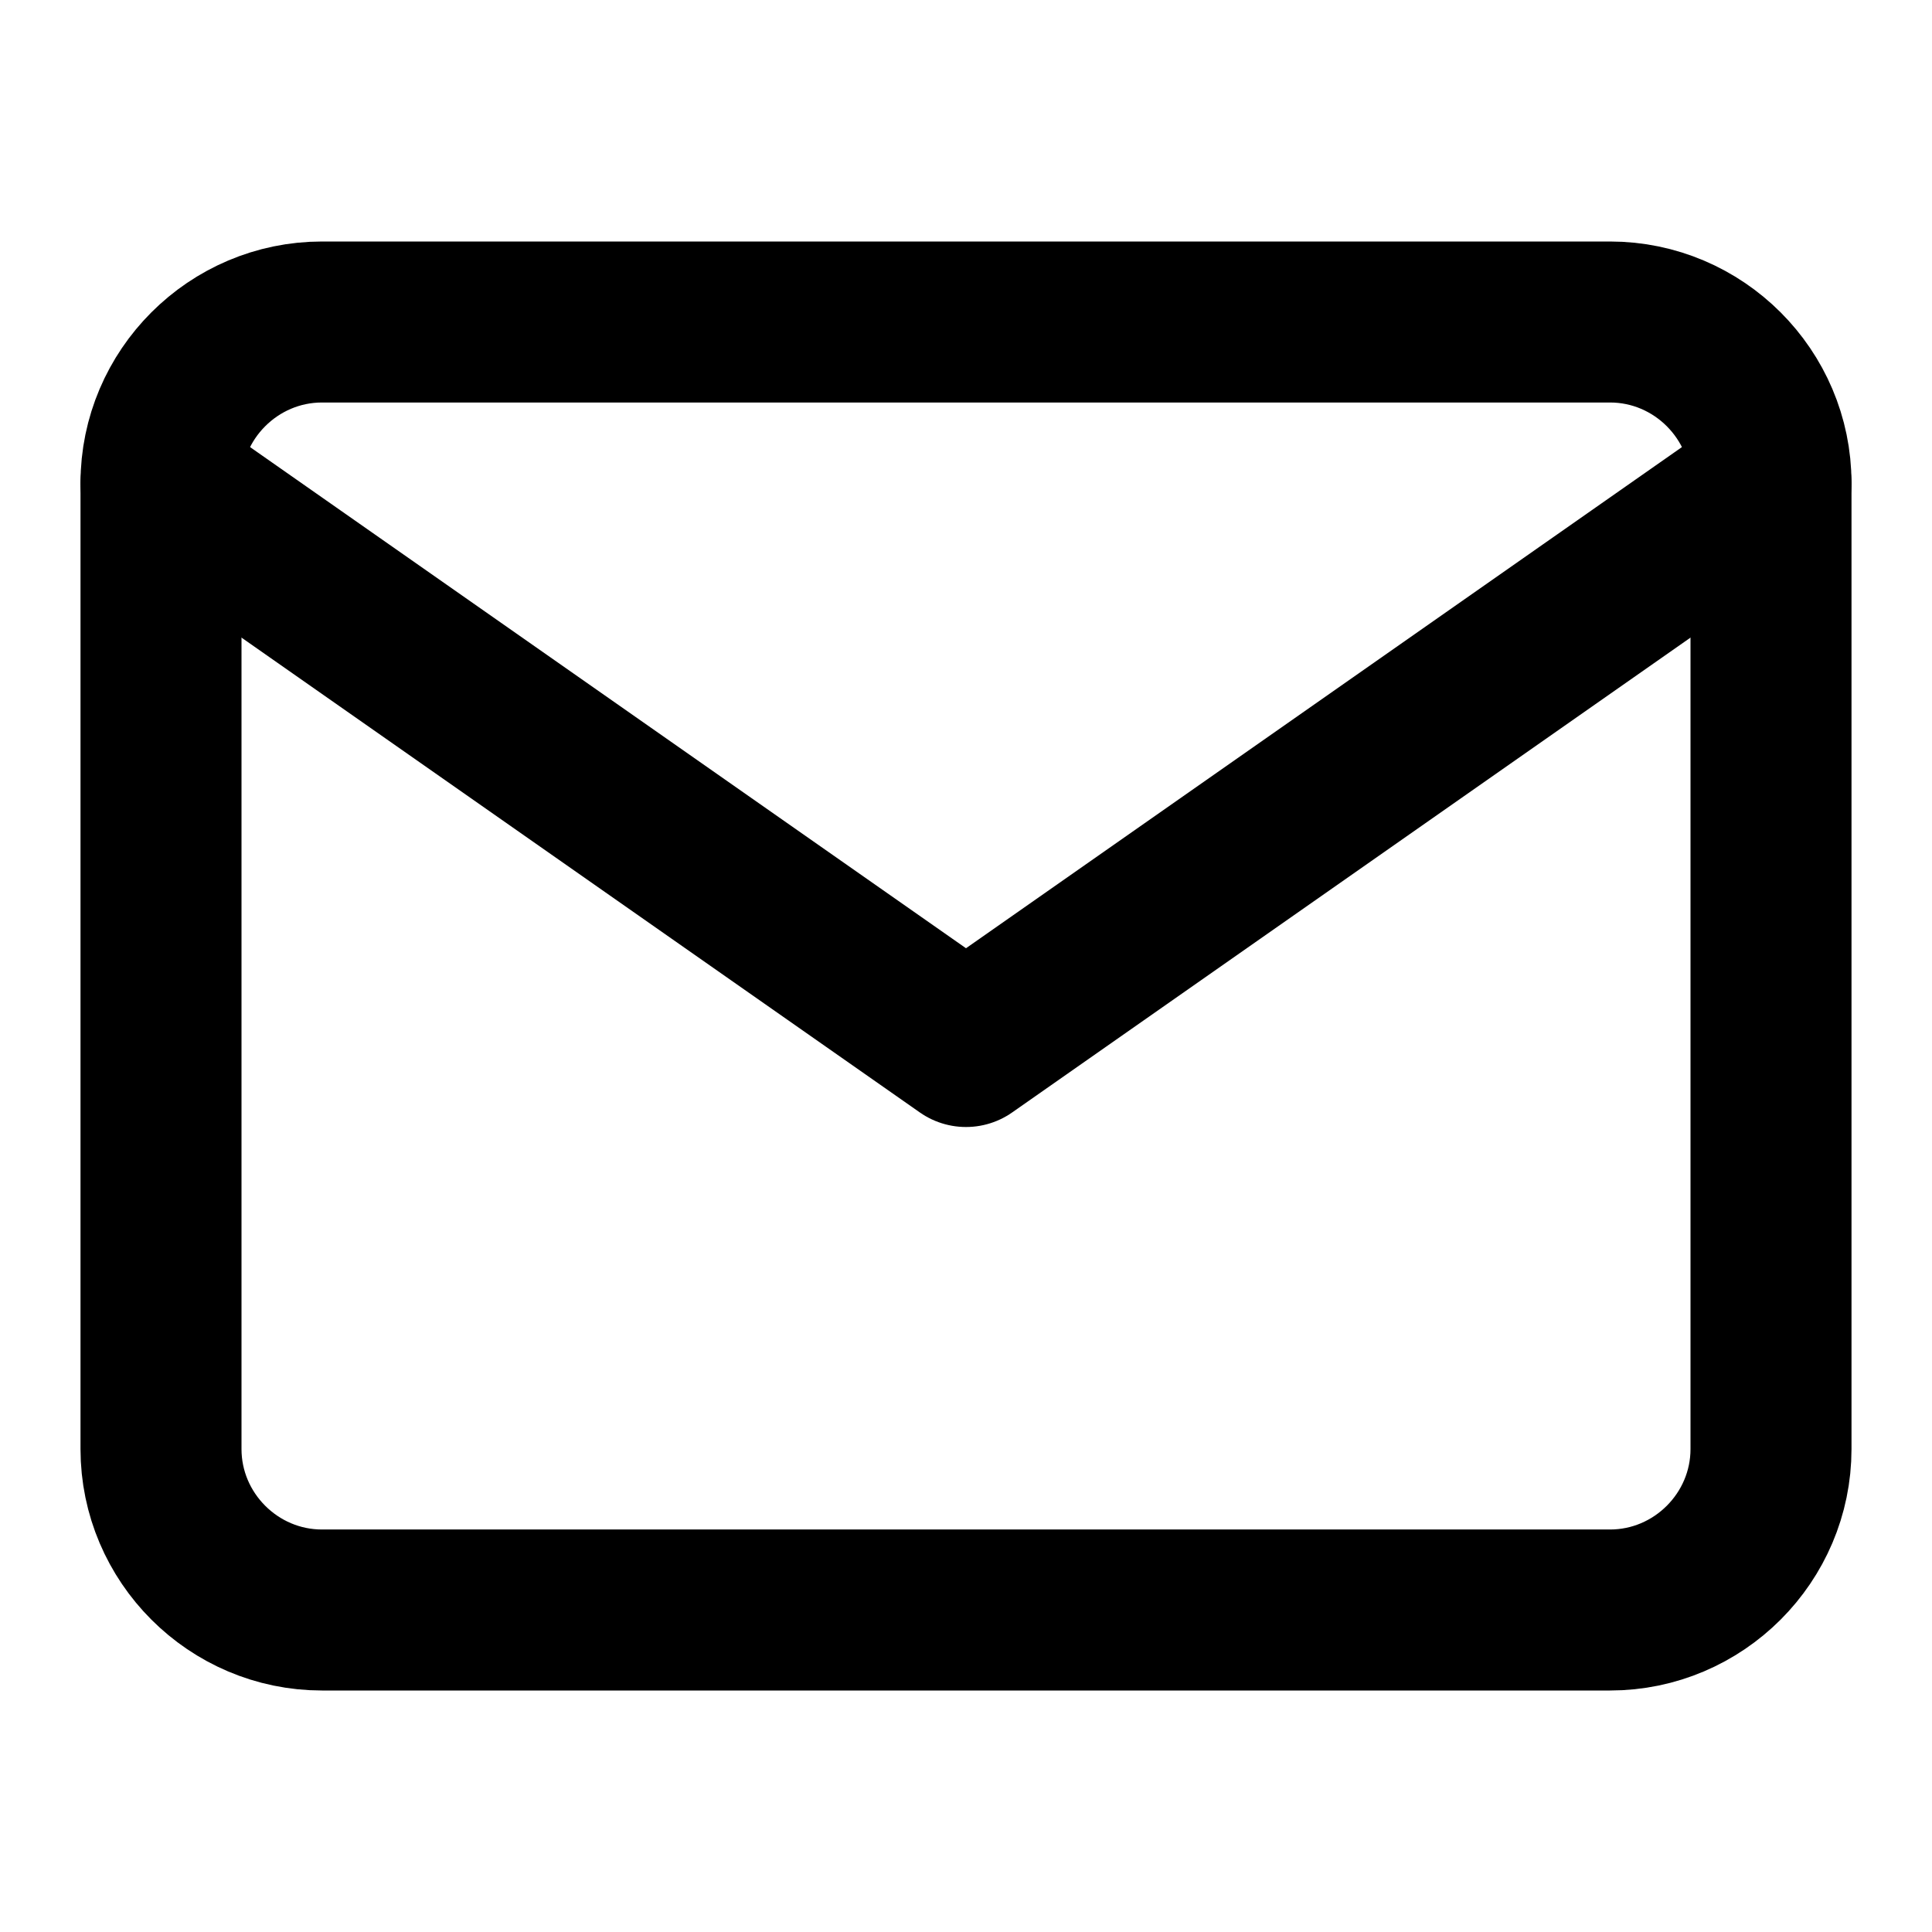
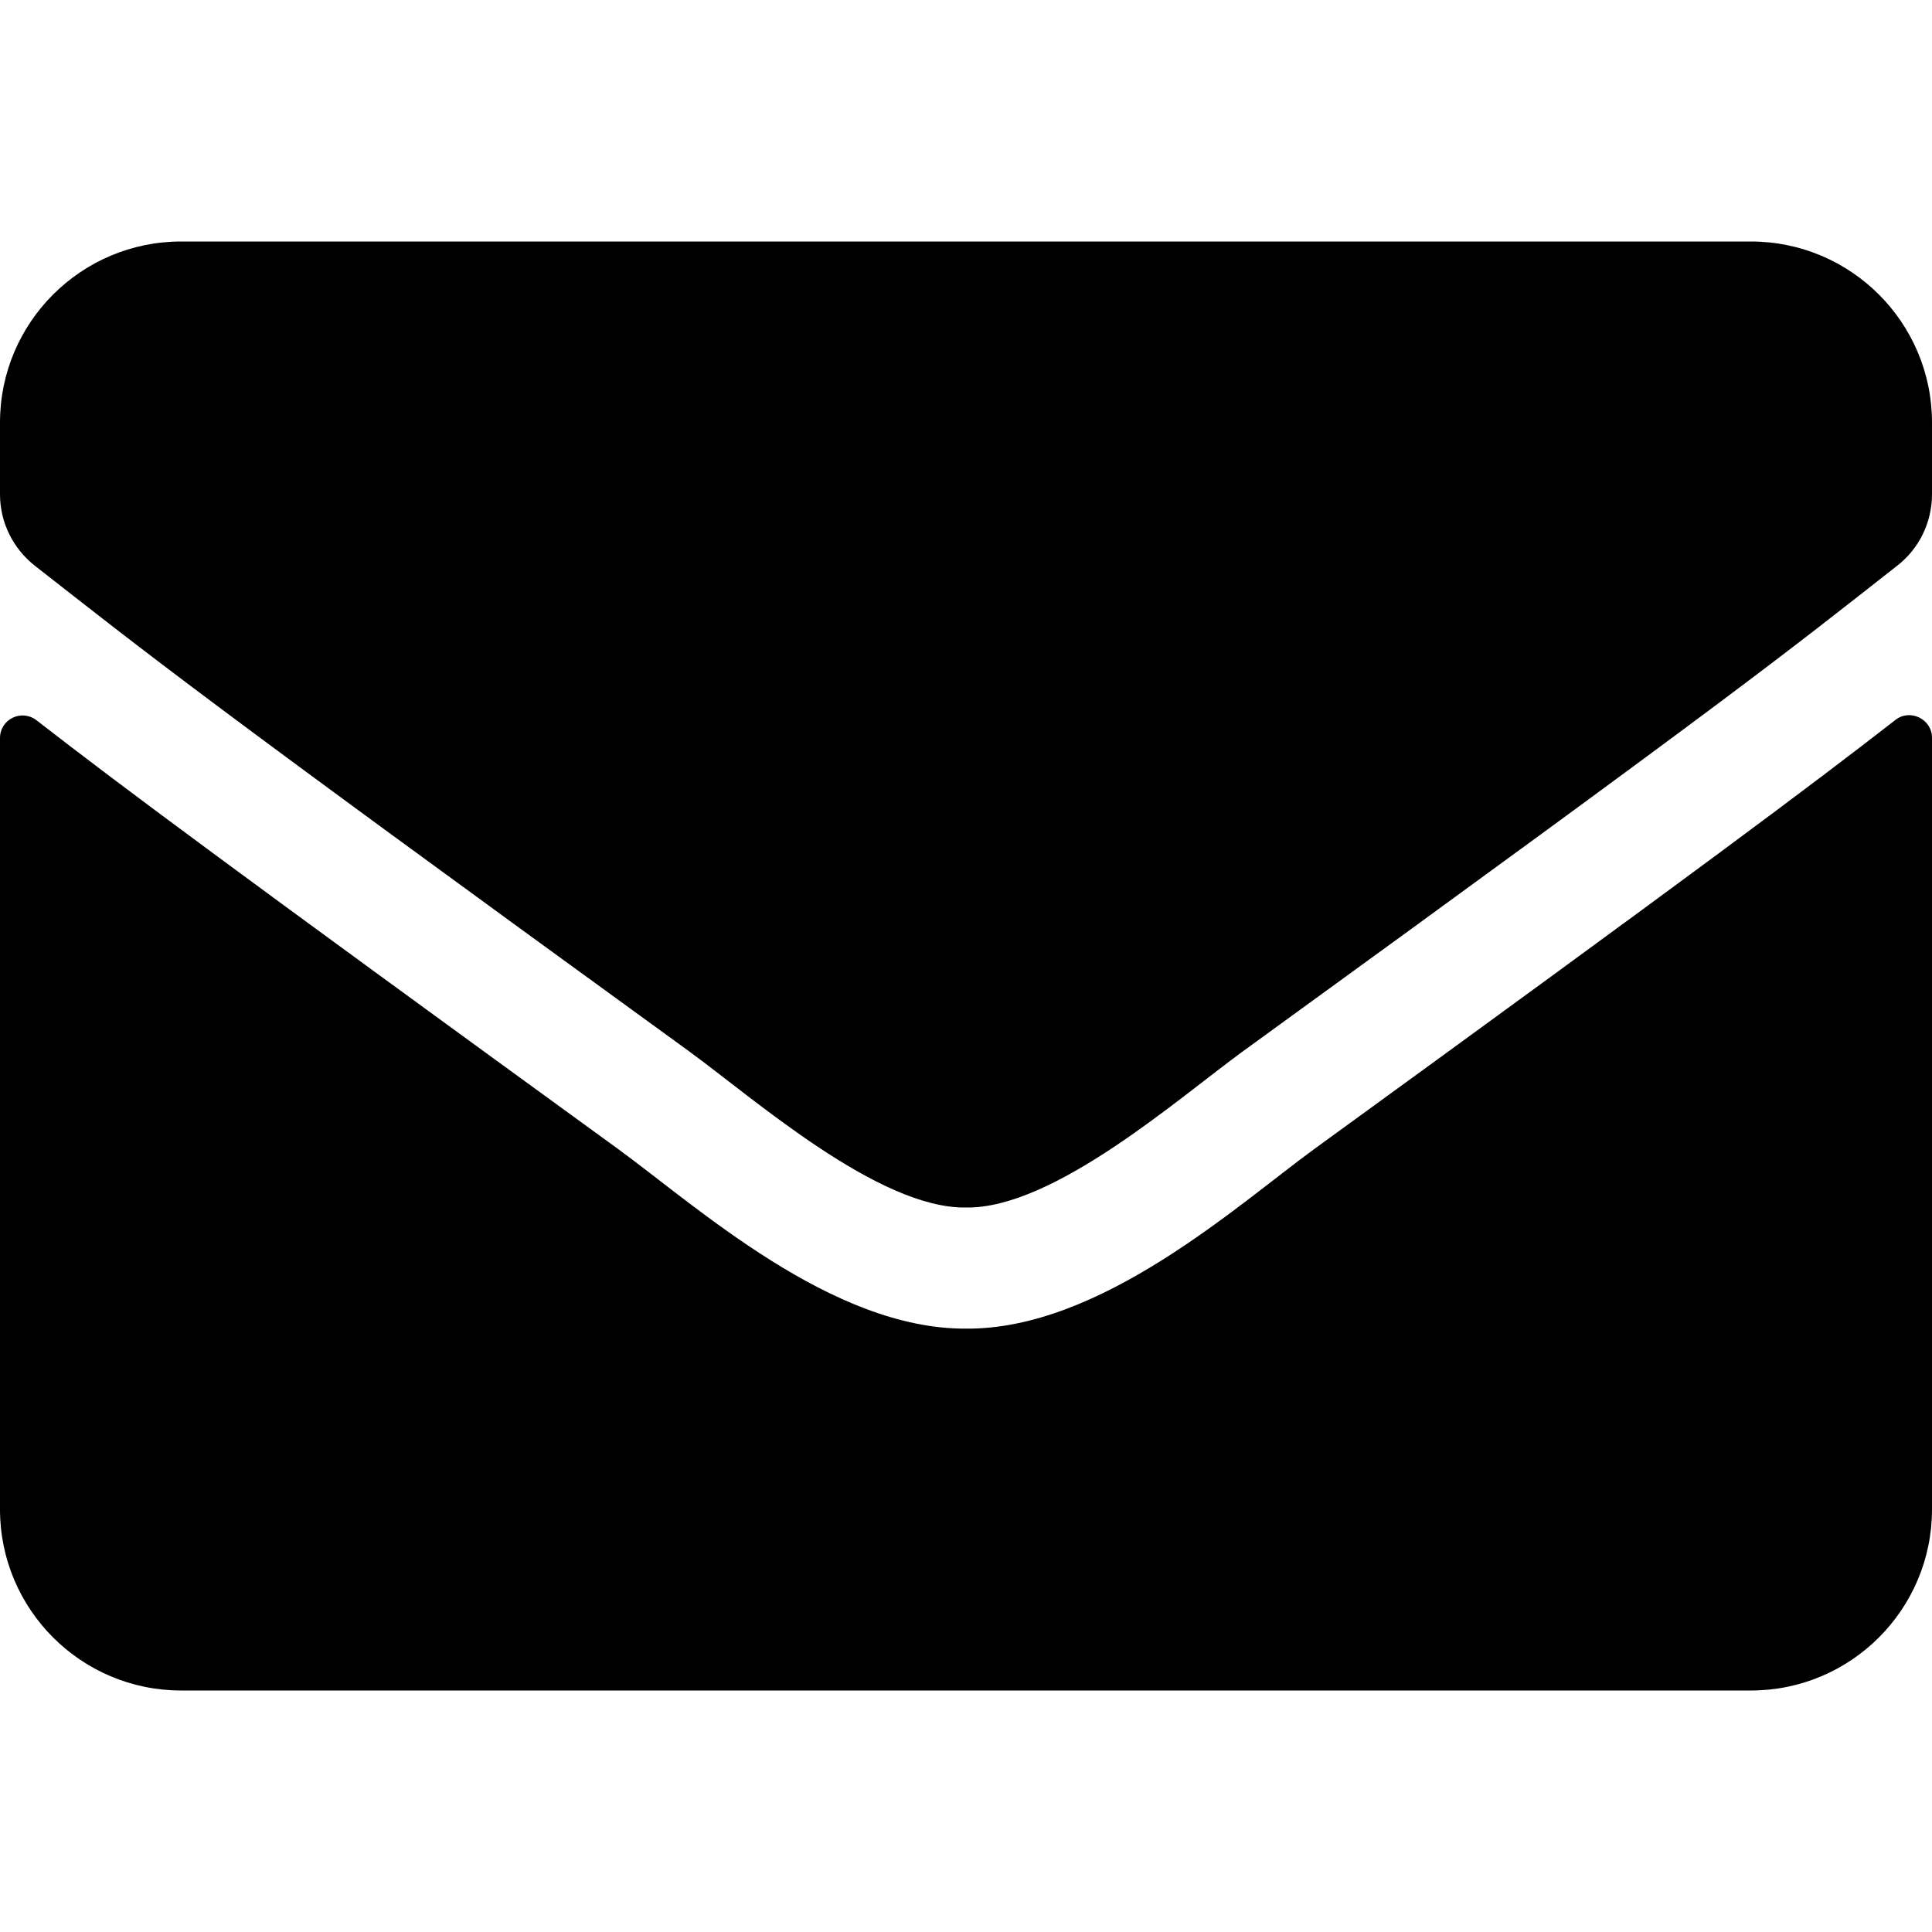
- <svg xmlns="http://www.w3.org/2000/svg" stroke="currentColor" fill="none" stroke-width="2" viewBox="0 0 24 24" stroke-linecap="round" stroke-linejoin="round" height="1em" width="1em">
-   <path d="M4 4h16c1.1 0 2 .9 2 2v12c0 1.1-.9 2-2 2H4c-1.1 0-2-.9-2-2V6c0-1.1.9-2 2-2z" />
-   <polyline points="22,6 12,13 2,6" />
+ <svg xmlns="http://www.w3.org/2000/svg" stroke="currentColor" fill="currentColor" stroke-width="0" viewBox="0 0 512 512" height="1em" width="1em">
+   <path d="M502.3 190.8c3.9-3.1 9.7-.2 9.7 4.7V400c0 26.5-21.5 48-48 48H48c-26.5 0-48-21.5-48-48V195.6c0-5 5.7-7.8 9.7-4.7 22.4 17.4 52.1 39.5 154.1 113.6 21.1 15.4 56.7 47.8 92.2 47.6 35.7.3 72-32.8 92.3-47.6 102-74.1 131.6-96.3 154-113.7zM256 320c23.2.4 56.6-29.2 73.4-41.4 132.7-96.3 142.8-104.7 173.4-128.7 5.8-4.5 9.2-11.5 9.2-18.9v-19c0-26.5-21.5-48-48-48H48C21.5 64 0 85.5 0 112v19c0 7.4 3.4 14.3 9.2 18.9 30.6 23.9 40.7 32.4 173.4 128.7 16.8 12.2 50.2 41.8 73.4 41.4z" />
</svg>
